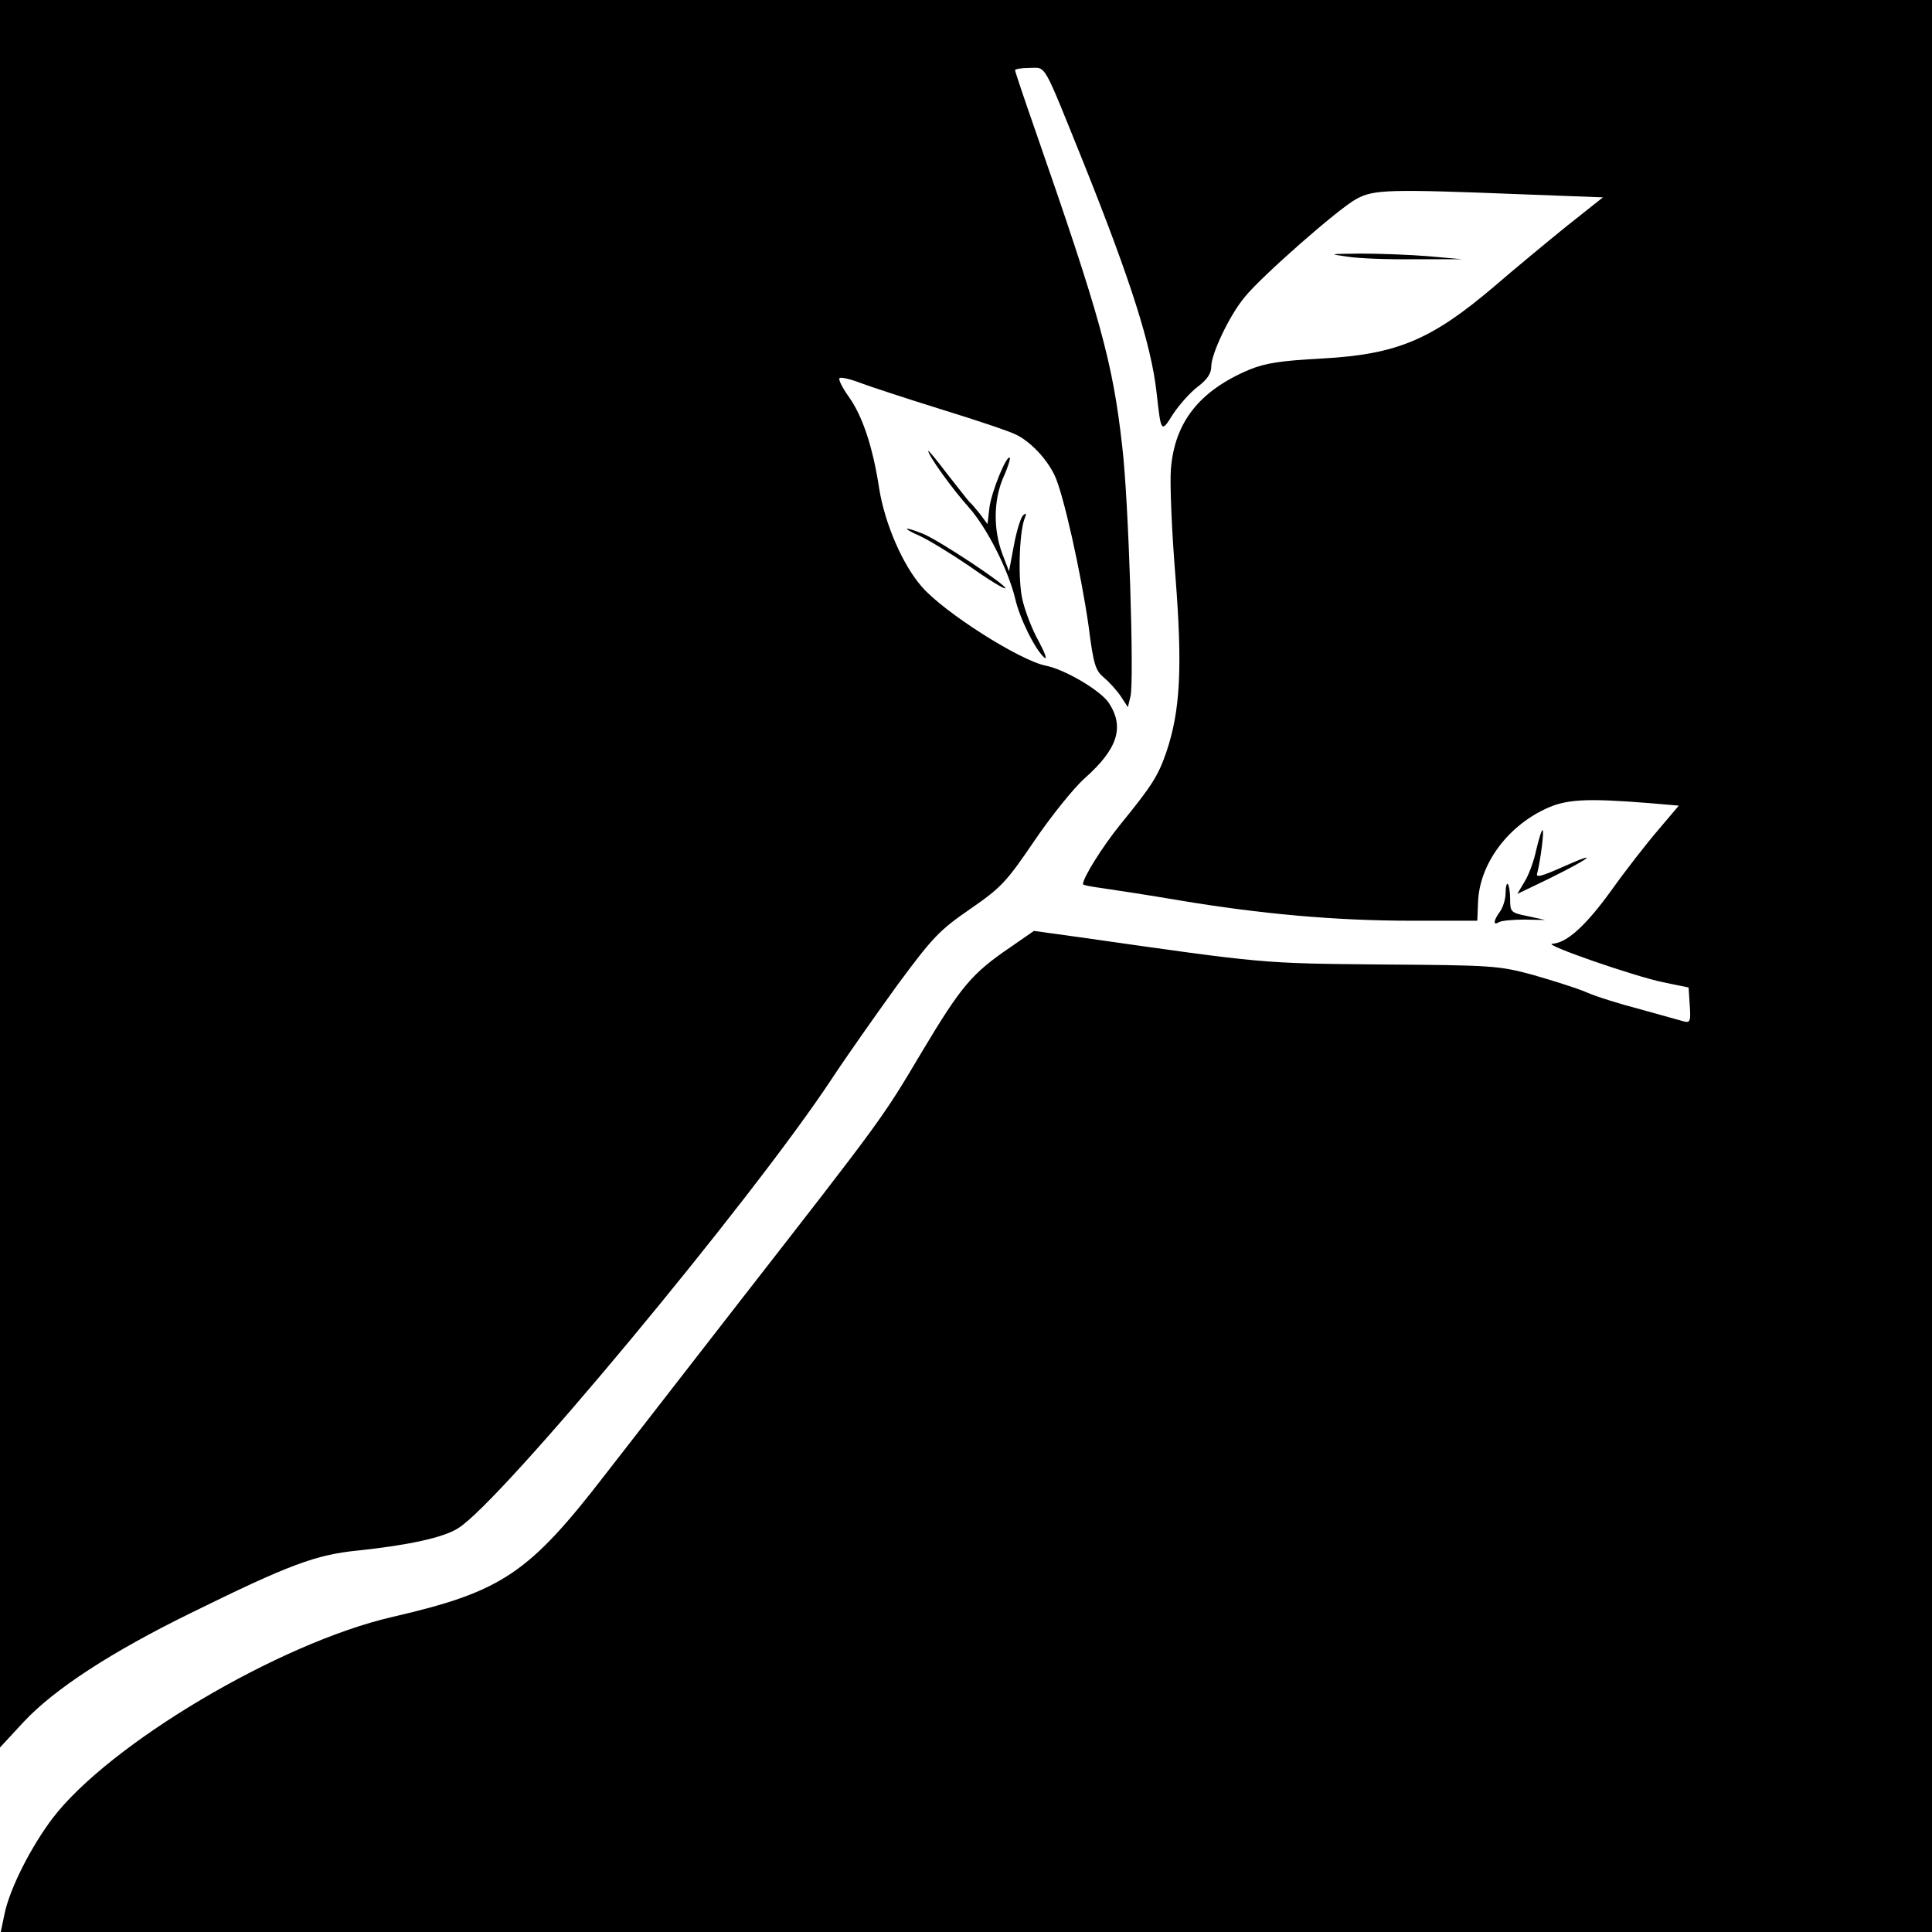
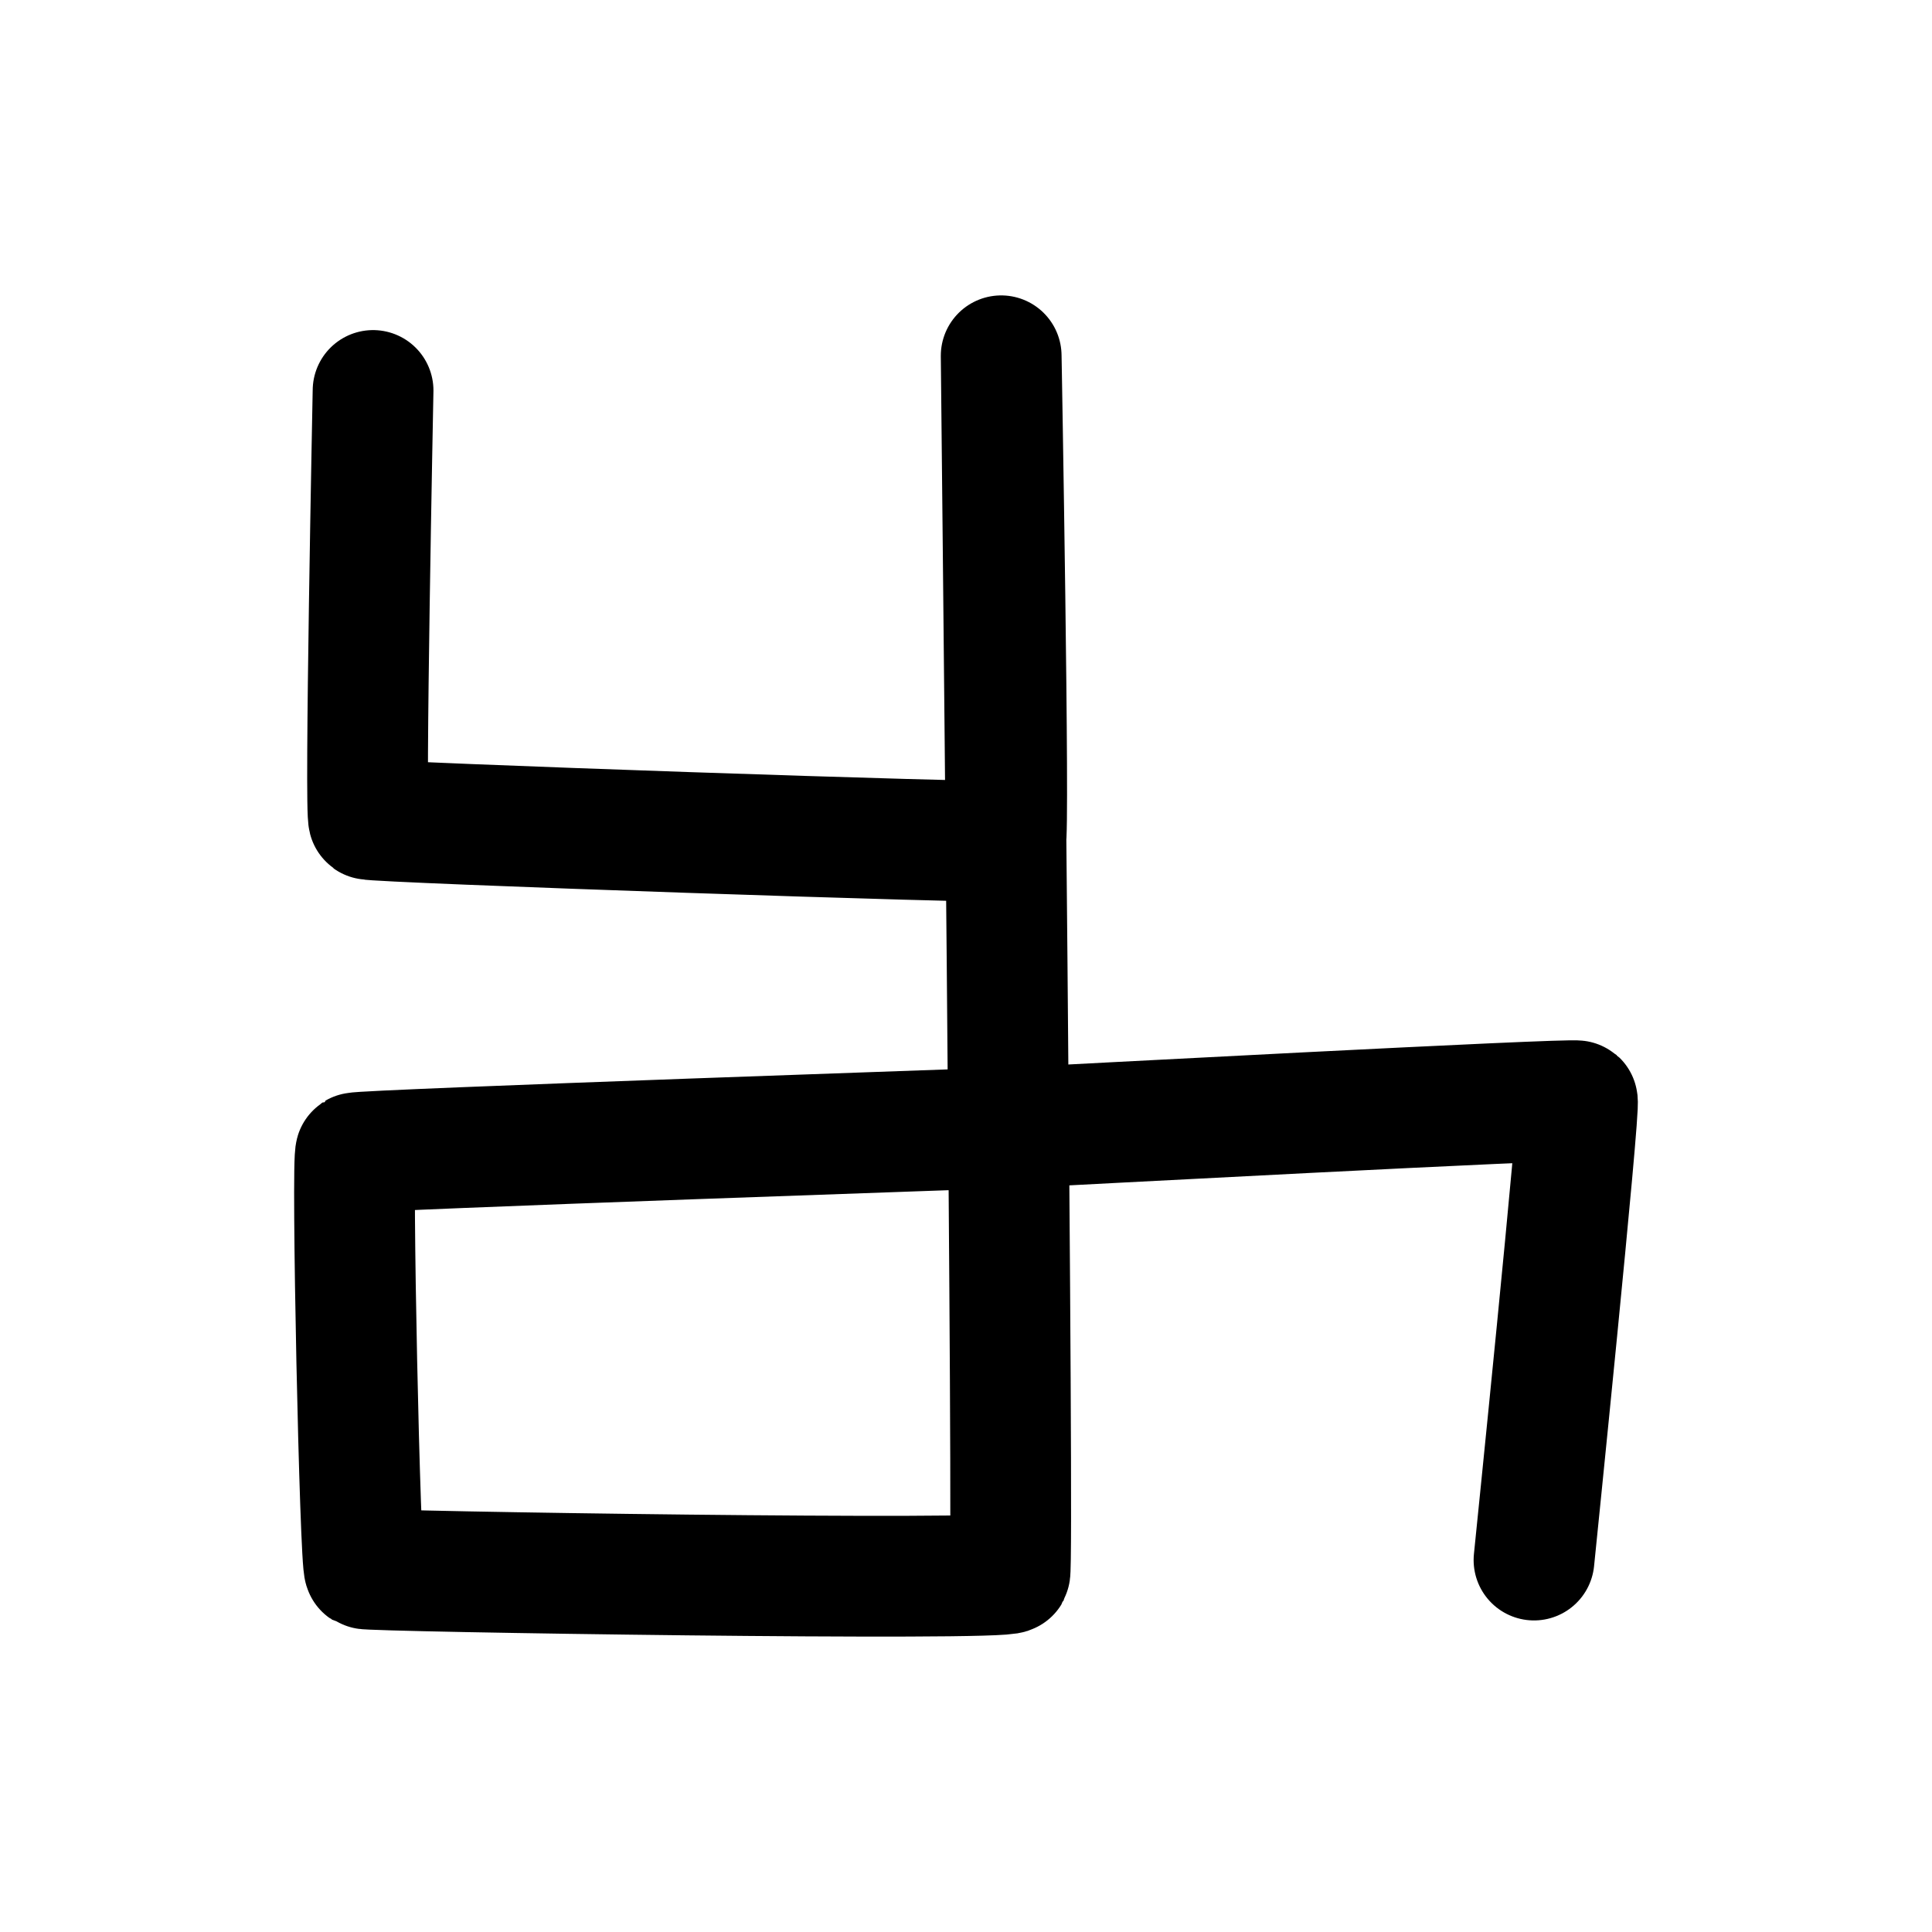
- <svg xmlns="http://www.w3.org/2000/svg" version="1.0" viewBox="0 0 512 512">
-   <g transform="translate(0 512) scale(.1 -.1)">
-     <path d="m0 2805v-2316l62 67c82 88 233 186 443 289 262 129 332 155 444 166 132 14 226 34 265 59 113 69 776 867 989 1189 38 58 117 170 174 249 96 130 113 147 194 203s95 70 169 179c44 65 104 140 134 167 88 78 107 136 64 201-23 33-116 88-167 98-69 14-269 141-328 209-51 58-98 167-113 260-17 112-45 194-81 244-17 24-28 46-24 49 3 3 27-2 53-12s124-42 217-71c94-29 184-59 200-68 37-19 78-62 99-105 23-45 71-261 91-402 13-102 18-117 41-136 14-12 34-34 44-49l19-29 7 29c10 41-5 521-22 662-25 224-58 342-233 845-28 80-51 149-51 152s17 6 38 6c46 0 33 22 145-255 124-310 178-480 192-605 12-108 12-108 44-57 16 24 45 57 65 72 25 19 36 35 36 54 0 33 48 135 88 183 44 55 250 236 297 261 46 25 86 26 441 12l212-8-97-77c-53-43-139-114-191-159-167-142-258-180-455-191-112-6-151-12-195-30-132-56-197-139-207-263-3-35 2-163 12-284 19-243 13-356-24-466-22-64-39-90-122-192-47-58-99-141-99-158 0-3 24-7 53-11 28-4 120-18 202-32 215-36 414-54 615-54h175l2 50c4 99 76 198 178 246 54 26 107 29 272 16l82-7-55-65c-31-36-87-108-124-160-68-94-118-139-156-141-29-1 216-86 293-102l68-14 3-47c3-42 1-47-15-43-10 3-62 17-115 32-54 14-118 34-143 45s-89 31-141 46c-92 25-108 26-402 28-321 3-308 2-799 72l-123 17-62-43c-103-70-131-104-234-276-107-180-102-173-486-666-147-189-305-393-352-453-205-266-276-313-566-380-300-69-751-337-901-534-58-77-113-186-127-253l-10-48h2559 2559v2560 2560h-2560-2560v-2315z" />
-     <path d="m3570 4440c30-5 111-8 180-7h125l-90 8c-49 4-130 7-180 7-83-1-86-1-35-8z" />
-     <path d="m2460 3925c0-12 63-100 107-149 48-54 104-164 123-241 12-54 54-138 78-158 8-6 1 13-15 43-17 30-36 79-43 109-13 53-9 178 5 216 6 15 5 17-4 9-6-6-17-41-24-79l-13-69-18 47c-24 65-23 142 3 202 12 26 19 50 17 52-8 9-49-91-54-133l-5-43-20 27c-12 15-24 29-28 32-3 3-29 36-58 73-28 37-51 65-51 62z" />
-     <path d="m2437 3700c24-11 83-47 133-81 49-35 92-61 94-58 7 6-172 125-217 144-52 21-60 17-10-5z" />
-     <path d="m4071 2867c-6-29-20-67-31-84l-19-32 81 39c110 54 142 78 45 35-65-29-78-32-73-18 8 30 19 113 14 113-3 0-10-24-17-53z" />
-     <path d="m3990 2754c0-17-7-39-15-50-17-23-19-38-3-28 6 4 37 7 67 7l56-1-46 10c-45 9-47 11-47 45 0 19-3 37-6 40-3 4-6-7-6-23z" />
-   </g>
+ <svg xmlns="http://www.w3.org/2000/svg" viewBox="0 0 400 400">
+   <path d="M77.24 80.842c-.007.592-1.77 88.167-.898 88.789.873.622 130.966 5.124 131.839 4.484s-.903-101.459-.897-100.448c.006 1.01 2.673 250.344 1.794 252.018-.88 1.674-132.73-.317-133.633-.897-.902-.58-2.714-85.489-1.793-86.099.92-.61 138.224-5.31 139.91-5.38 1.686-.073 112.31-5.98 113.004-5.382s-8.908 94.433-8.968 95.067" fill="none" stroke-width="25" stroke="hsl(0, 0%, 0%)" stroke-linecap="round" />
</svg>
